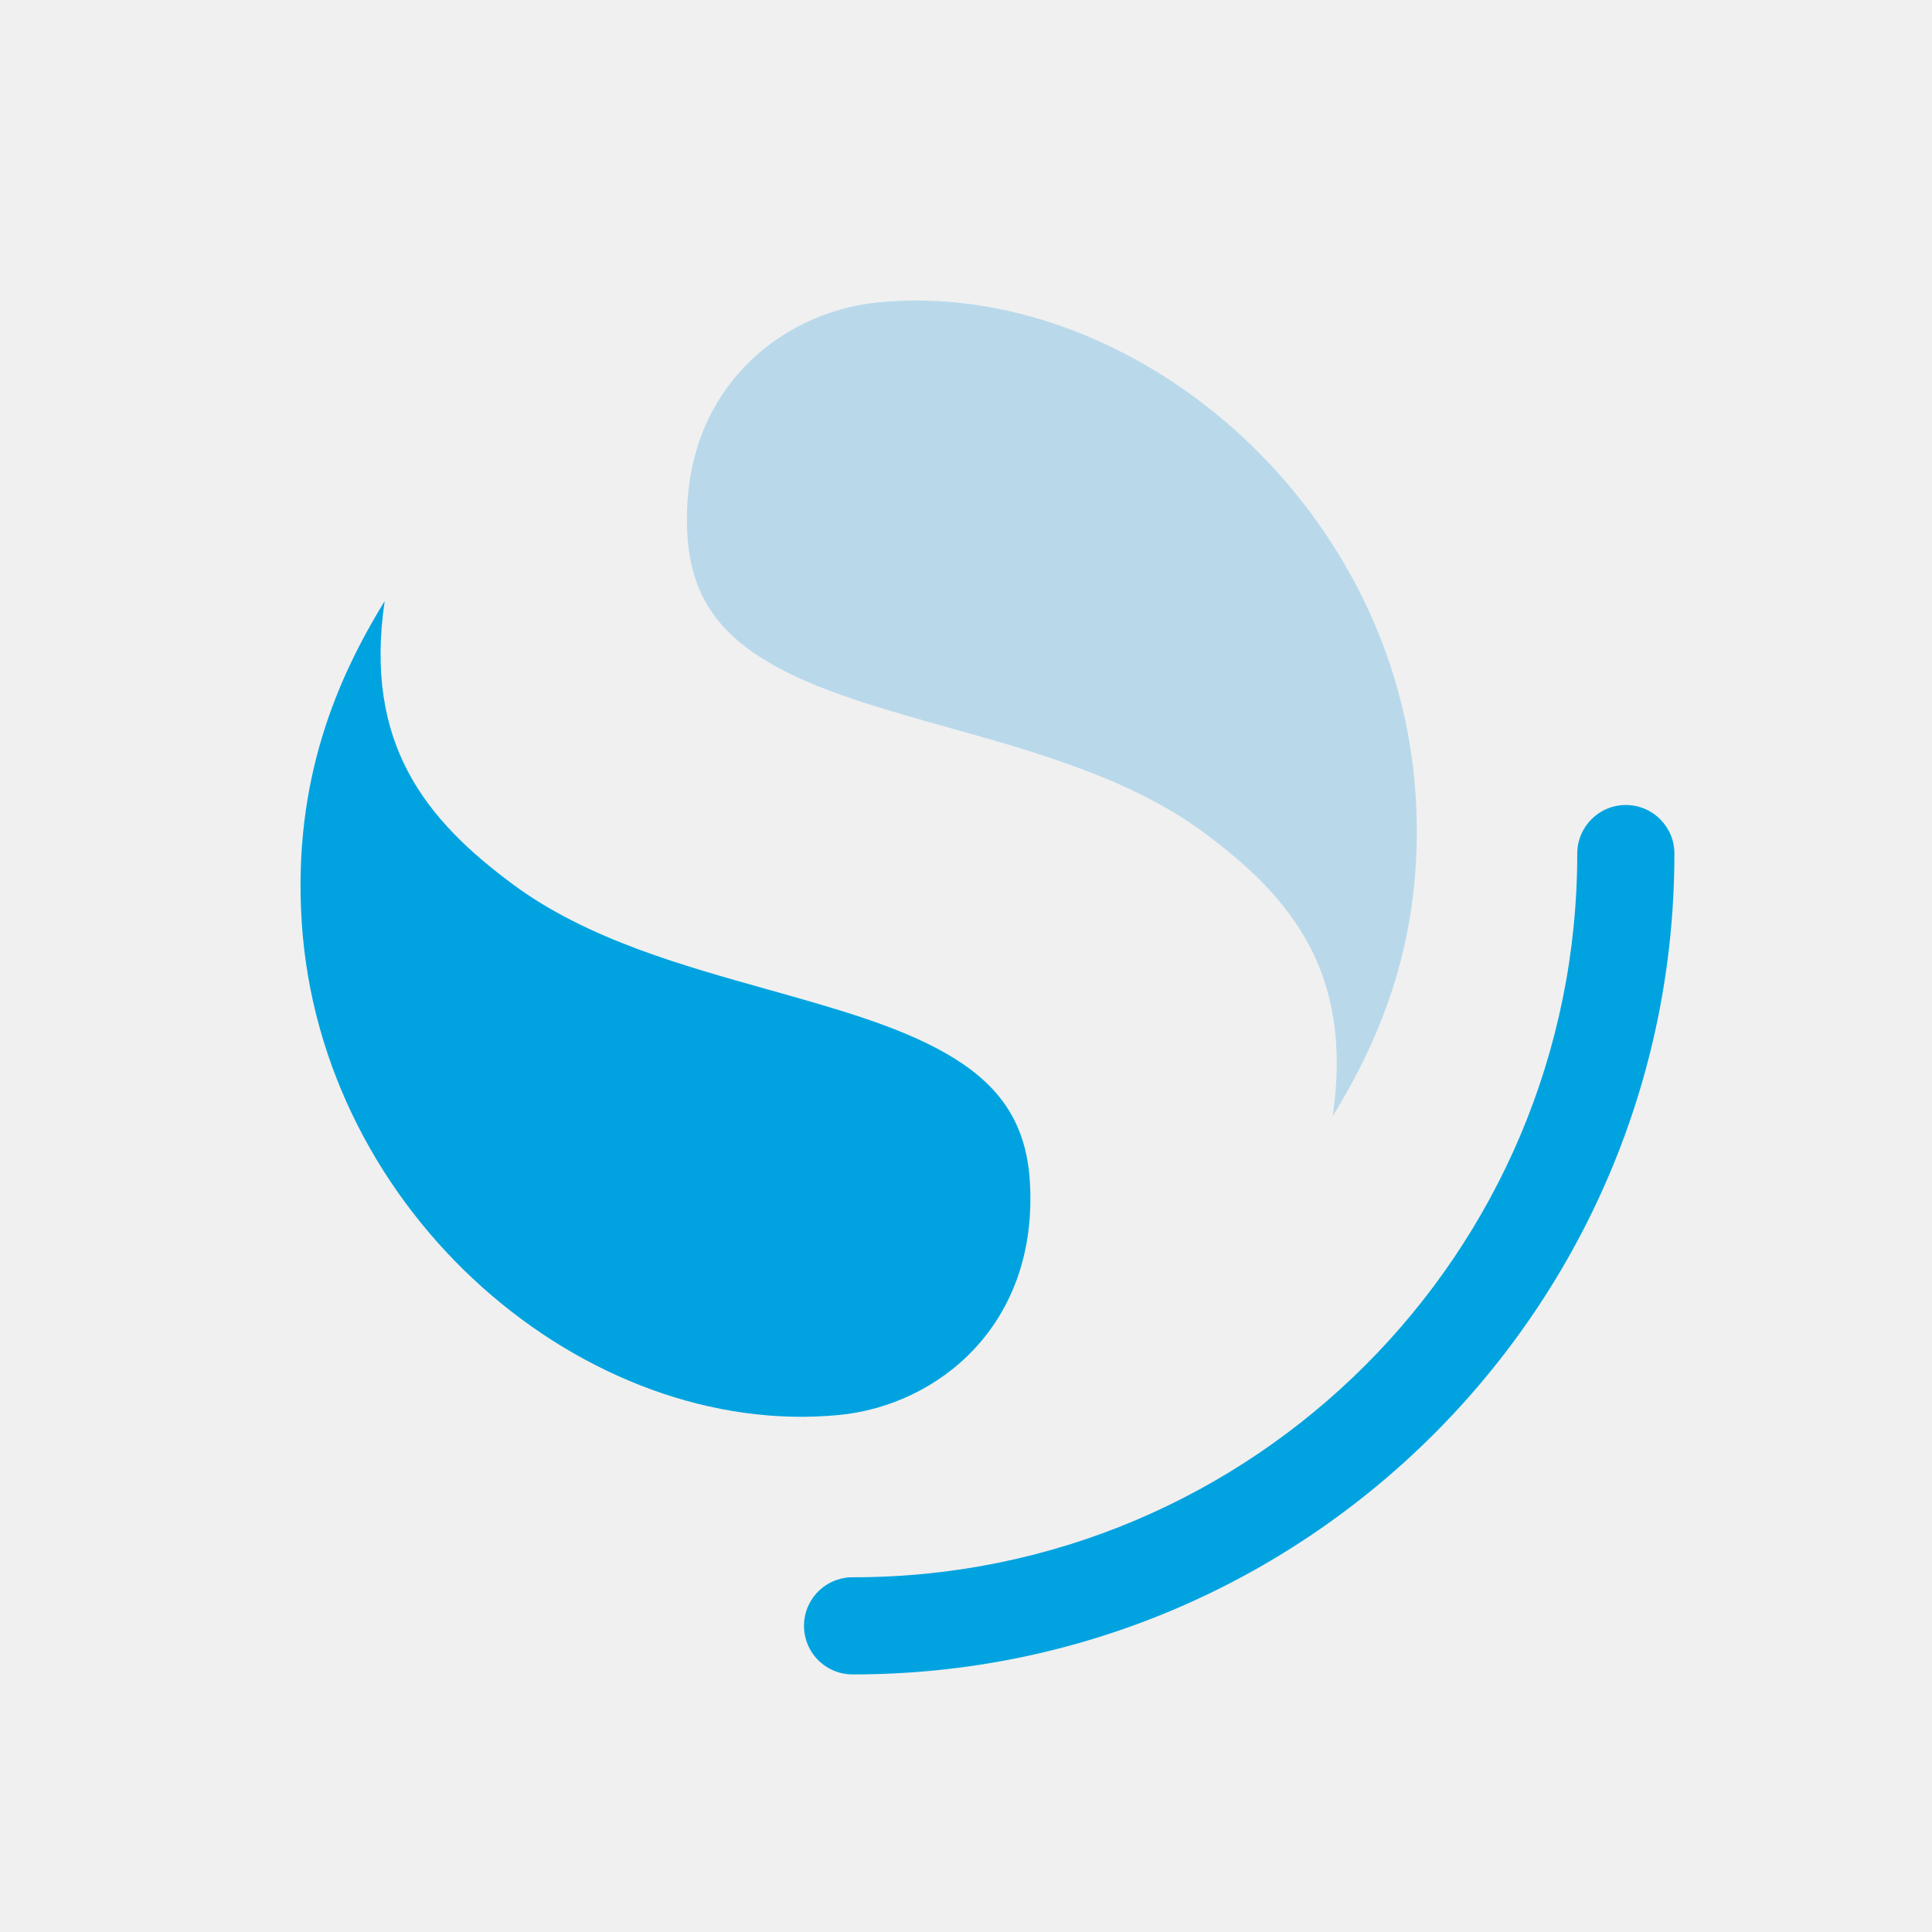
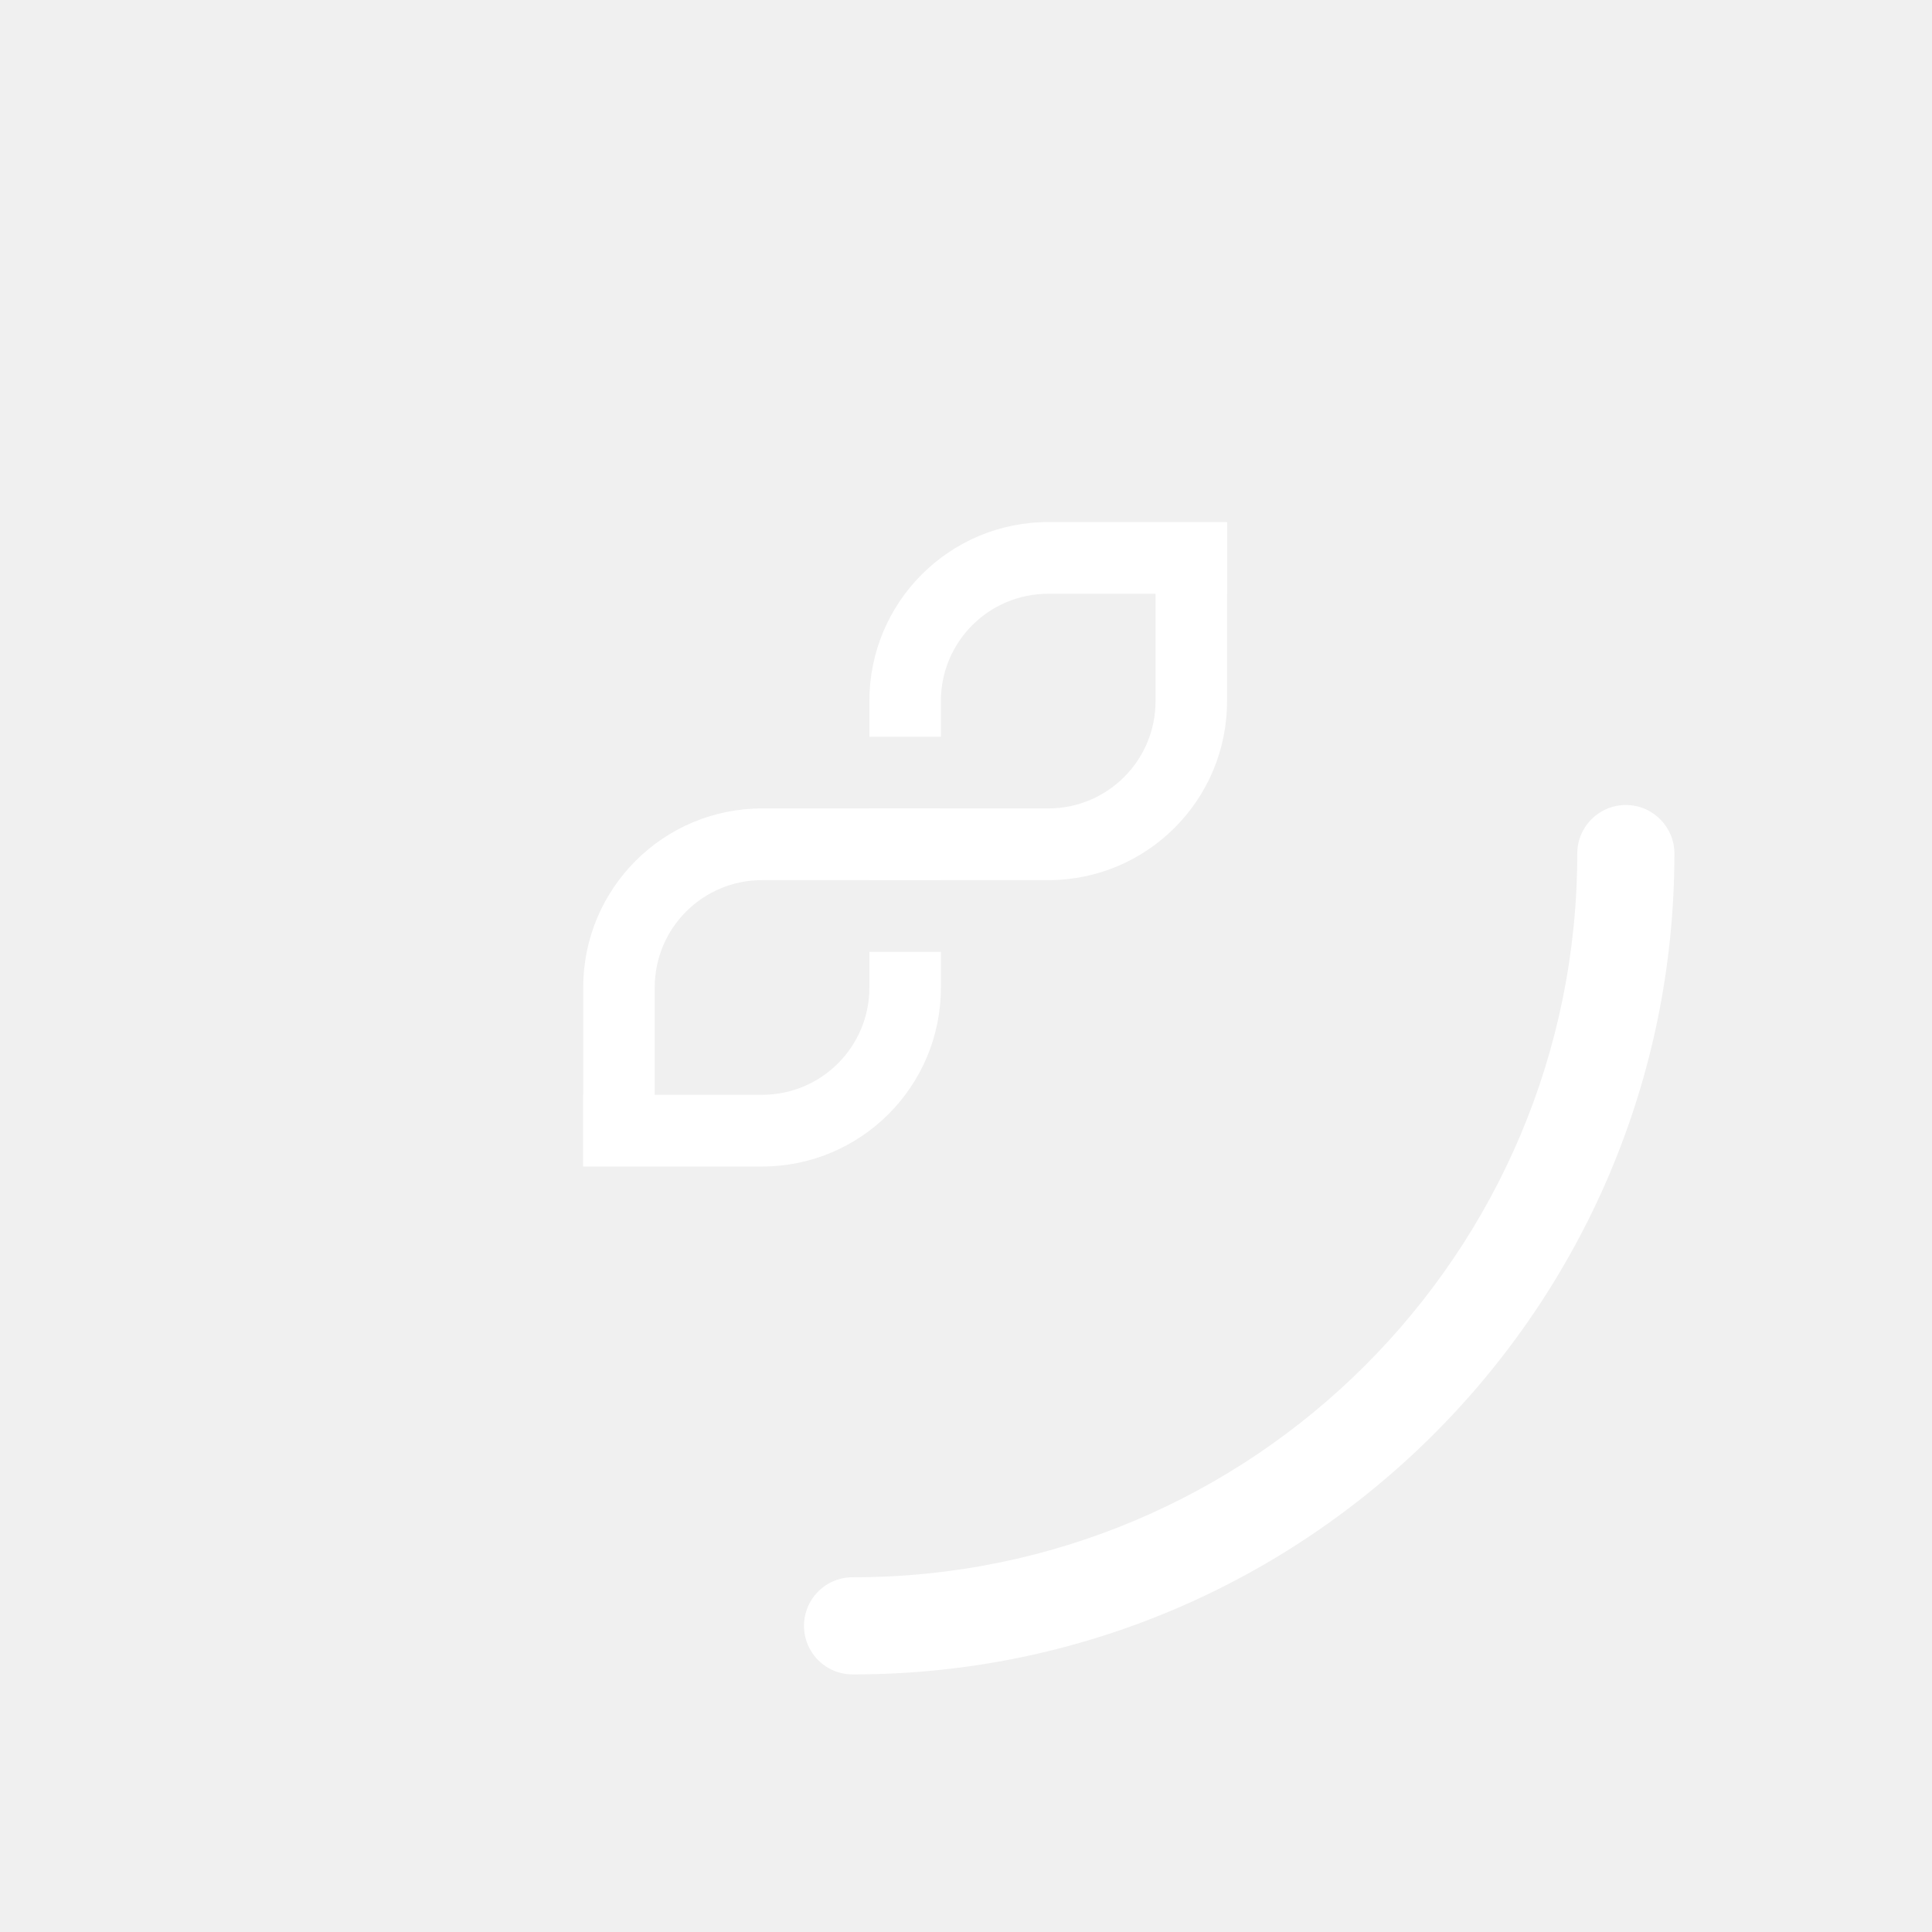
<svg xmlns="http://www.w3.org/2000/svg" fill="none" viewBox="0 0 90 90">
-   <style>.a{fill:#00A3E0}.b{fill:#B9D9EB}</style>
  <g>
-     <path class="a" d="M75.737 37.5a2.263 2.263 0 0 0-2.262 2.263c0 18.618-15.094 33.712-33.712 33.712a2.263 2.263 0 1 0 0 4.525C60.88 78 78 60.88 78 39.763a2.263 2.263 0 0 0-2.263-2.263Z" />
+     <path fill="#fff" d="M75.737 37.5a2.263 2.263 0 0 0-2.262 2.263c0 18.618-15.094 33.712-33.712 33.712a2.263 2.263 0 1 0 0 4.525C60.88 78 78 60.88 78 39.763a2.263 2.263 0 0 0-2.263-2.263Z" />
    <animateTransform attributeName="transform" dur="1.5s" from="0 40 40" keyTimes="0; .3; .7; 1" repeatCount="indefinite" to="359.9 40 40" type="rotate" values="0 40 40; 15 40 40; 340 40 40; 359.9 40 40" />
  </g>
-   <path class="b" d="M62.081 52c2.176-3.55 4.28-8.282 3.867-14.908-.858-13.725-13.29-24.137-25.027-23.008-4.596.441-9.314 4.187-8.895 10.896.182 2.916 1.61 4.637 3.928 5.96 2.208 1.26 5.044 2.057 8.259 2.961 3.883 1.092 8.388 2.32 11.85 4.87 4.15 3.059 6.986 6.603 6.018 13.229Z" />
-   <path class="a" d="M17.919 28c-2.176 3.55-4.28 8.282-3.867 14.908.858 13.725 13.29 24.137 25.027 23.008 4.596-.441 9.314-4.187 8.895-10.896-.182-2.916-1.61-4.637-3.928-5.96-2.208-1.26-5.044-2.057-8.259-2.961-3.883-1.092-8.388-2.32-11.85-4.87-4.15-3.059-6.986-6.603-6.018-13.229Z" />
+   <g>
+     <path d="M43.83,34.33v-1.67c0-2.77,2.24-5,5-5h8.33v-3.34h-8.33c-4.6,0-8.33,3.73-8.33,8.33v1.67s3.34,0,3.34,0Z" style="fill: #fff; fill-rule: evenodd; stroke-width: 0px;" />
+     <path d="M53.83,24.33v8.33c0,2.77-2.24,5-5,5h-8.33v3.34h8.33c4.6,0,8.33-3.73,8.33-8.33v-8.33s-3.34,0-3.34,0Z" style="fill: #fff; fill-rule: evenodd; stroke-width: 0px;" />
+     <path d="M40.5,44.33v1.67c0,2.77-2.24,5-5,5h-8.33v3.34h8.33c4.6,0,8.33-3.73,8.33-8.33v-1.67s-3.34,0-3.34,0Z" style="fill: #fff; fill-rule: evenodd; stroke-width: 0px;" />
+     <path d="M30.5,54.33v-8.33c0-2.77,2.24-5,5-5h8.33v-3.34h-8.33c-4.6,0-8.33,3.73-8.33,8.33v8.33h3.34Z" style="fill: #fff; fill-rule: evenodd; stroke-width: 0px;" />
+   </g>
</svg>
